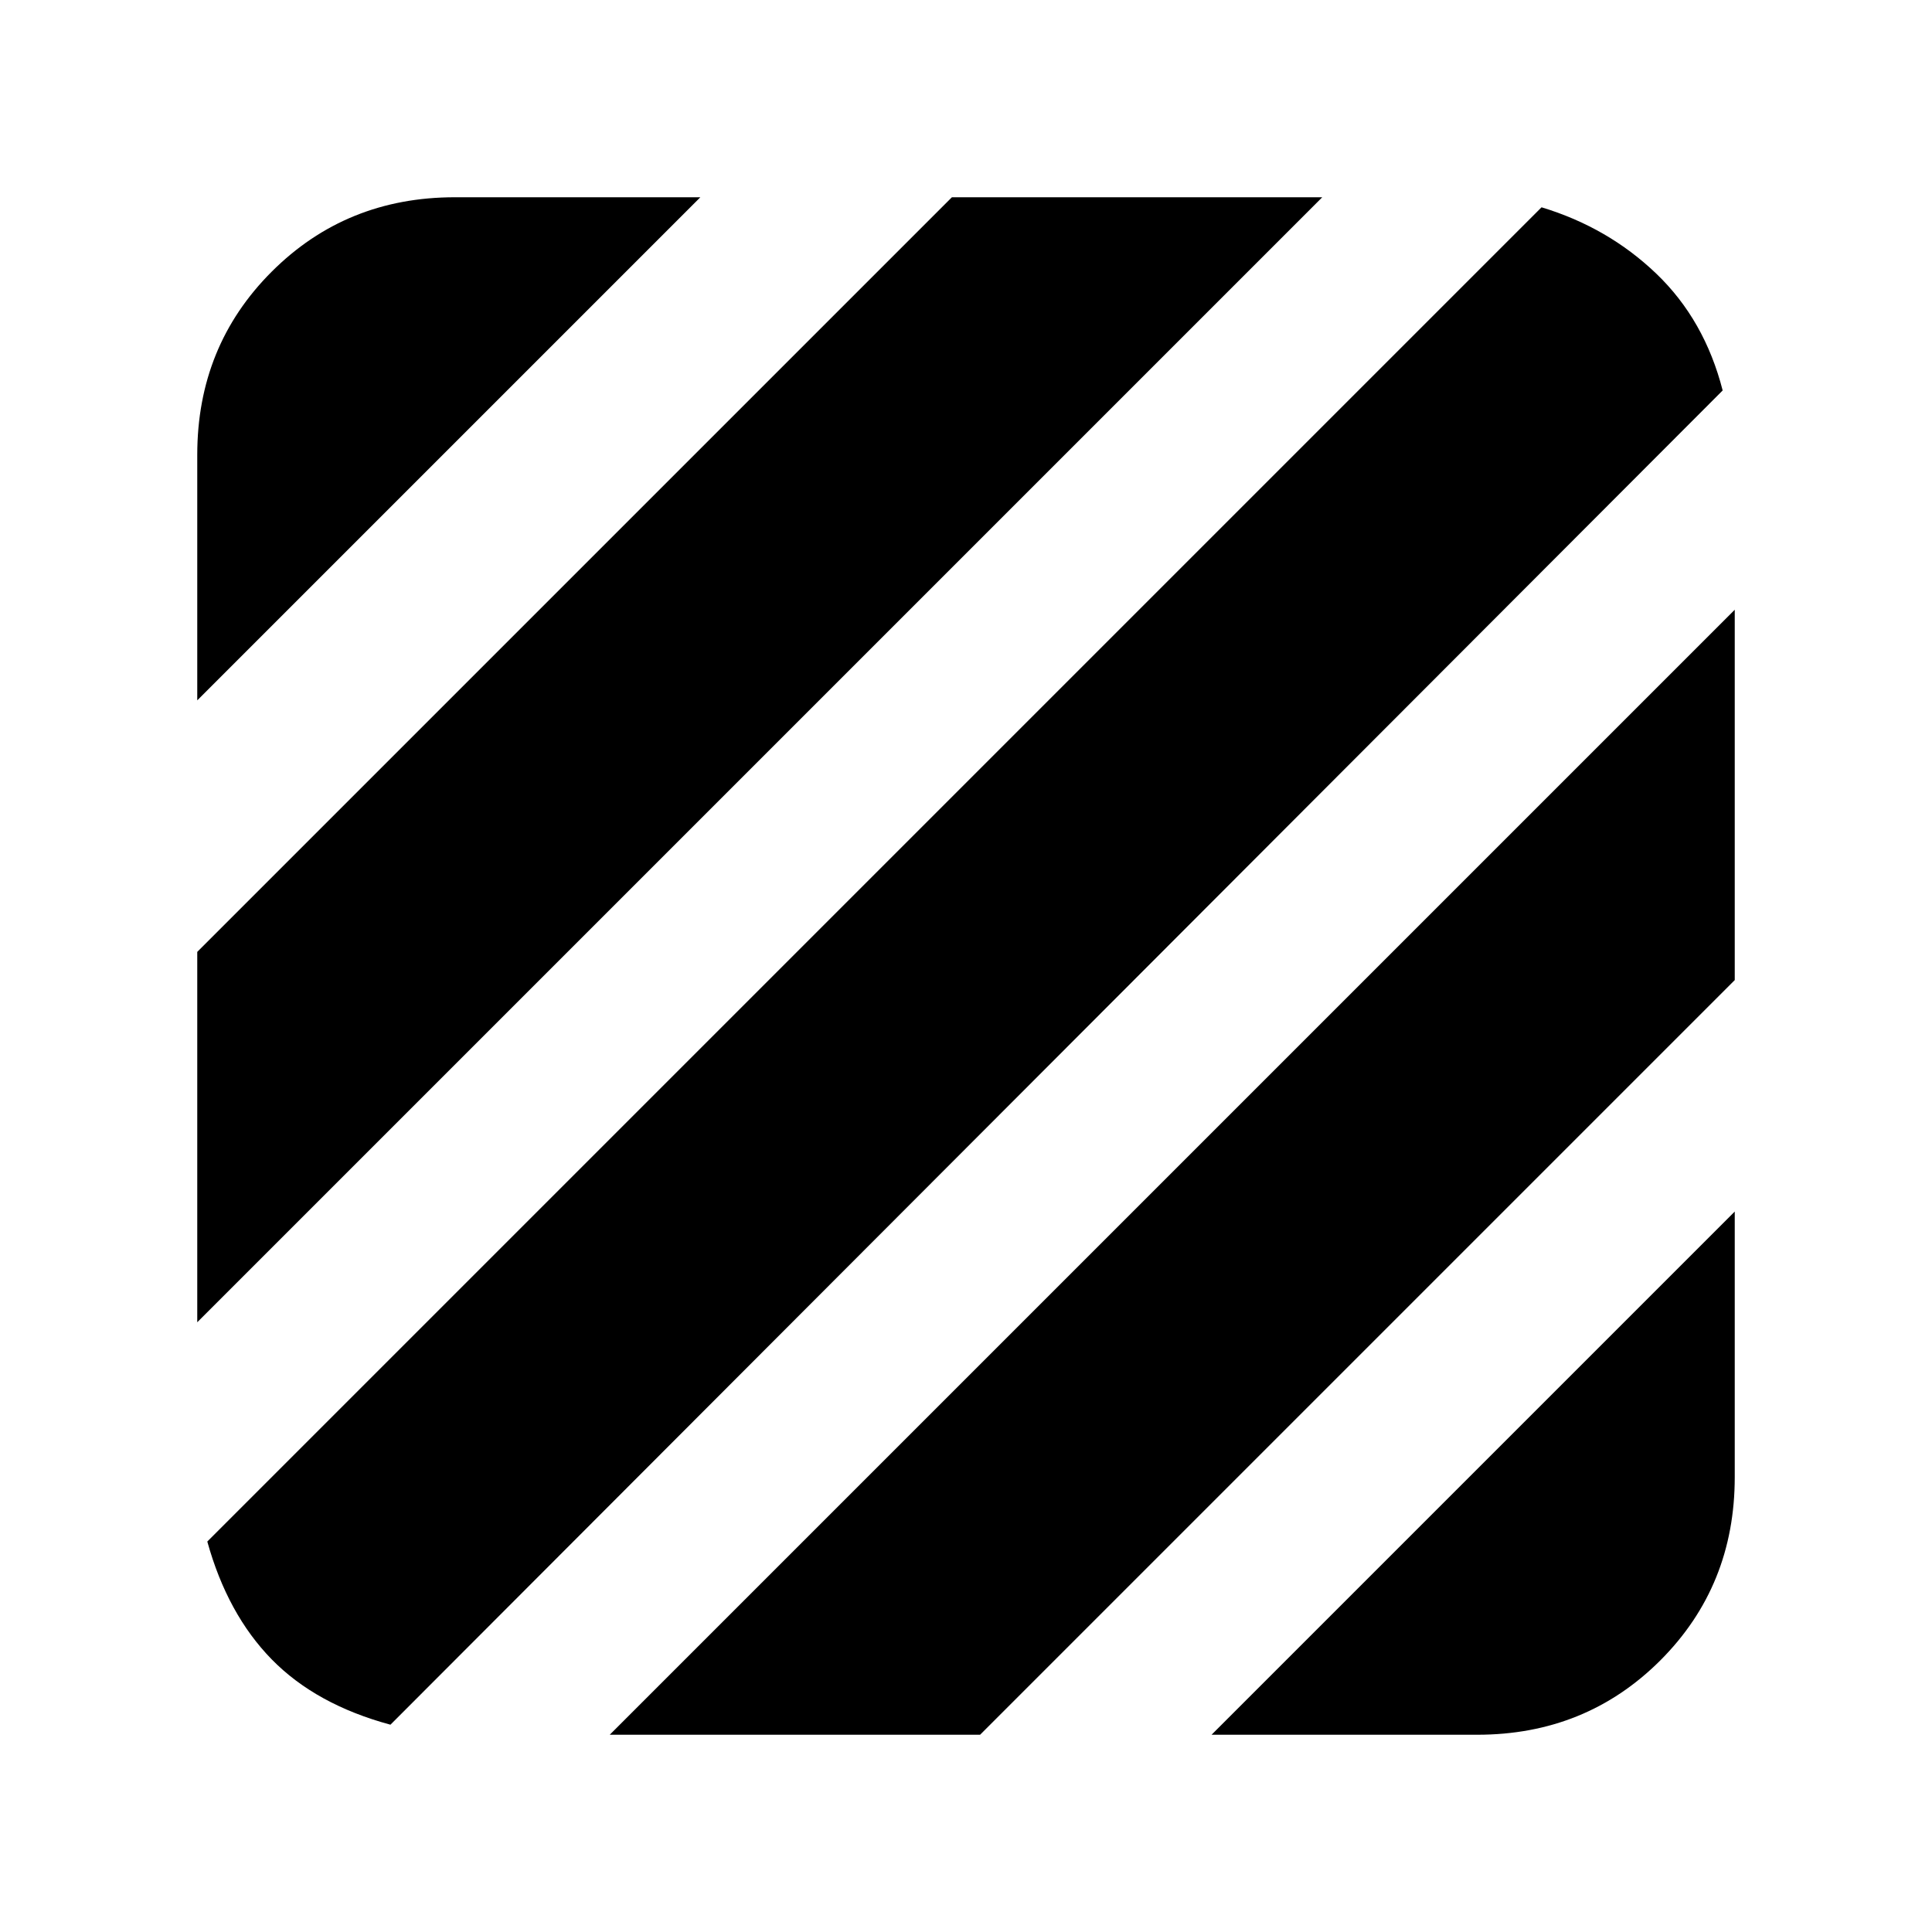
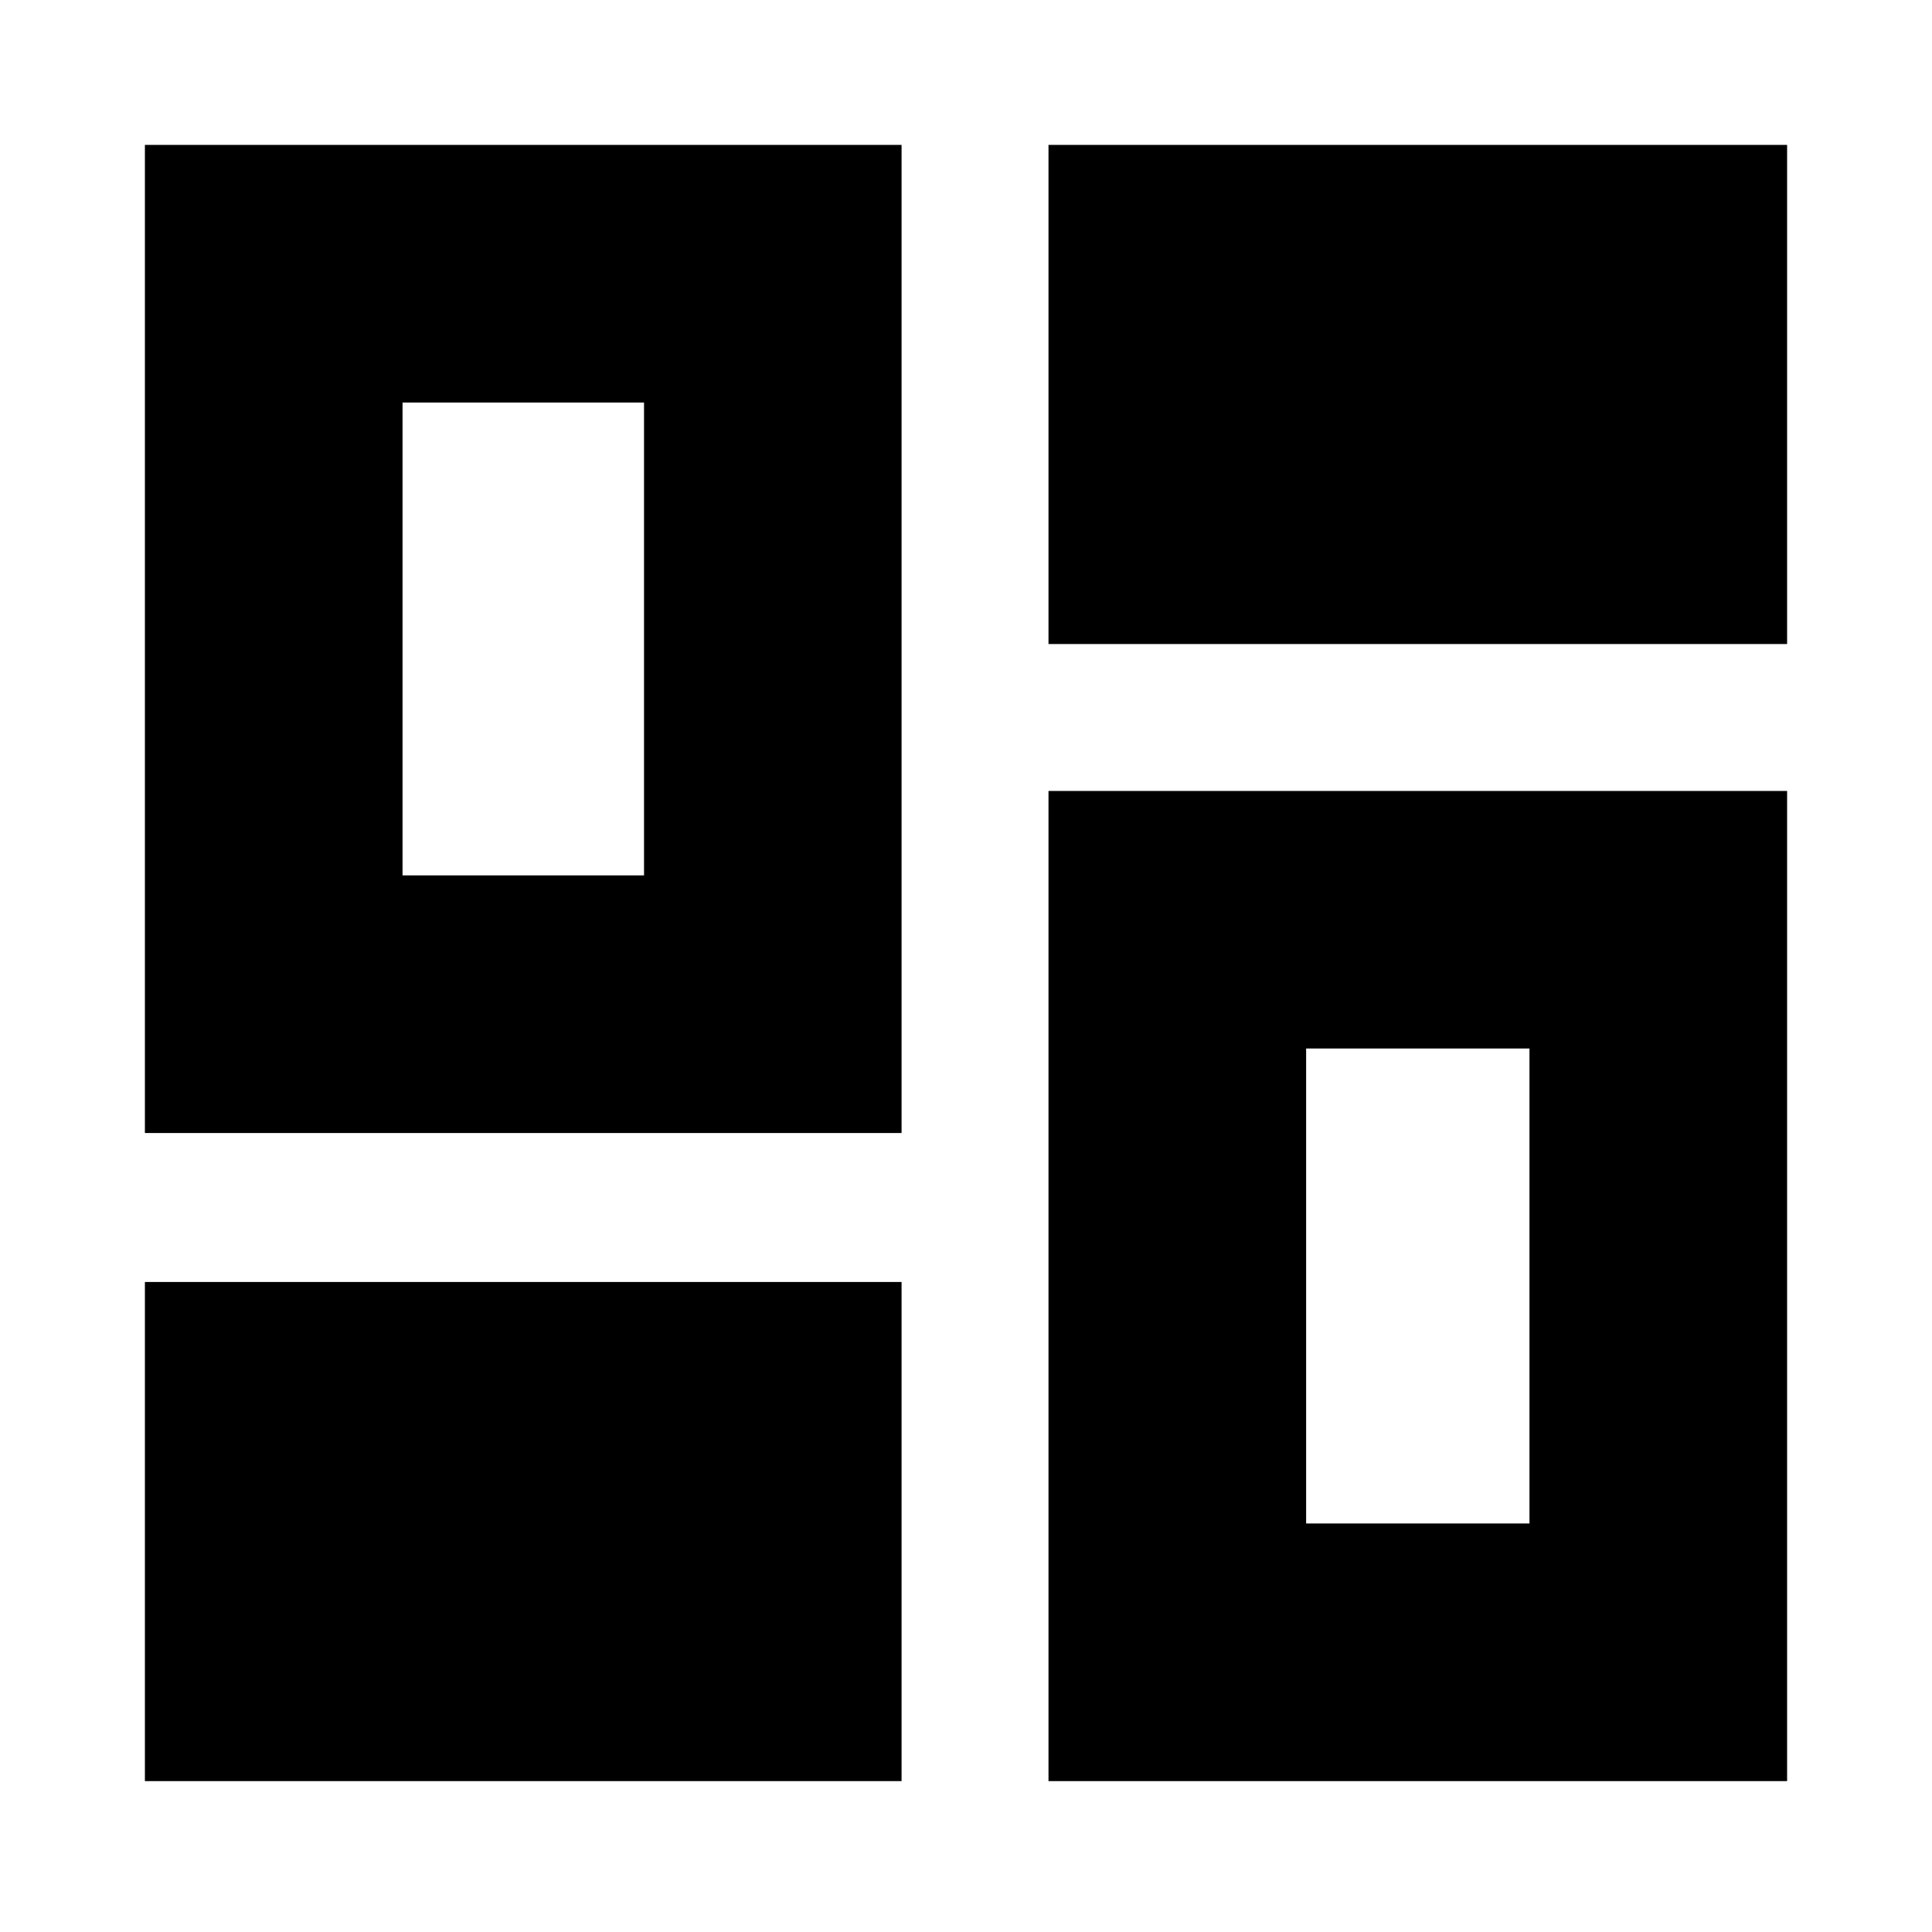
<svg xmlns="http://www.w3.org/2000/svg" version="1.1" width="20" height="20">
  <svg height="20" width="20">
-     <path d="M4.042 17.854q-.771-.208-1.23-.677-.458-.469-.666-1.219L15.958 2.146q.688.208 1.188.687.5.479.687 1.209Zm-2-4.166V9.854l7.812-7.812h3.834Zm0-6.438V4.708q0-1.125.77-1.895.771-.771 1.896-.771H7.25Zm10.5 10.708 5.416-5.416v2.75q0 1.125-.77 1.896-.771.77-1.896.77Zm-6.23 0L17.958 6.312v3.834l-7.812 7.812Z" />
+     <path d="M10.854 6.667V1.5H18.5v5.167ZM1.5 11.729V1.5h7.833v10.229Zm9.354 6.709V8.188H18.5v10.25Zm-9.354 0v-5.167h7.833v5.167Zm2.667-9.376h2.5V4.167h-2.5Zm9.354 6.709h2.312v-4.917h-2.312Zm-.167-11.75h2.479v.146h-2.479Zm-9.187 11.75h2.5v.167h-2.5Zm2.5-6.709Zm6.687-5.041Zm.167 6.833Zm-6.854 5.084Z" />
  </svg>
  <style>@media (prefers-color-scheme: light) { :root { filter: none; } }
@media (prefers-color-scheme: dark) { :root { filter: invert(100%); } }
</style>
</svg>
